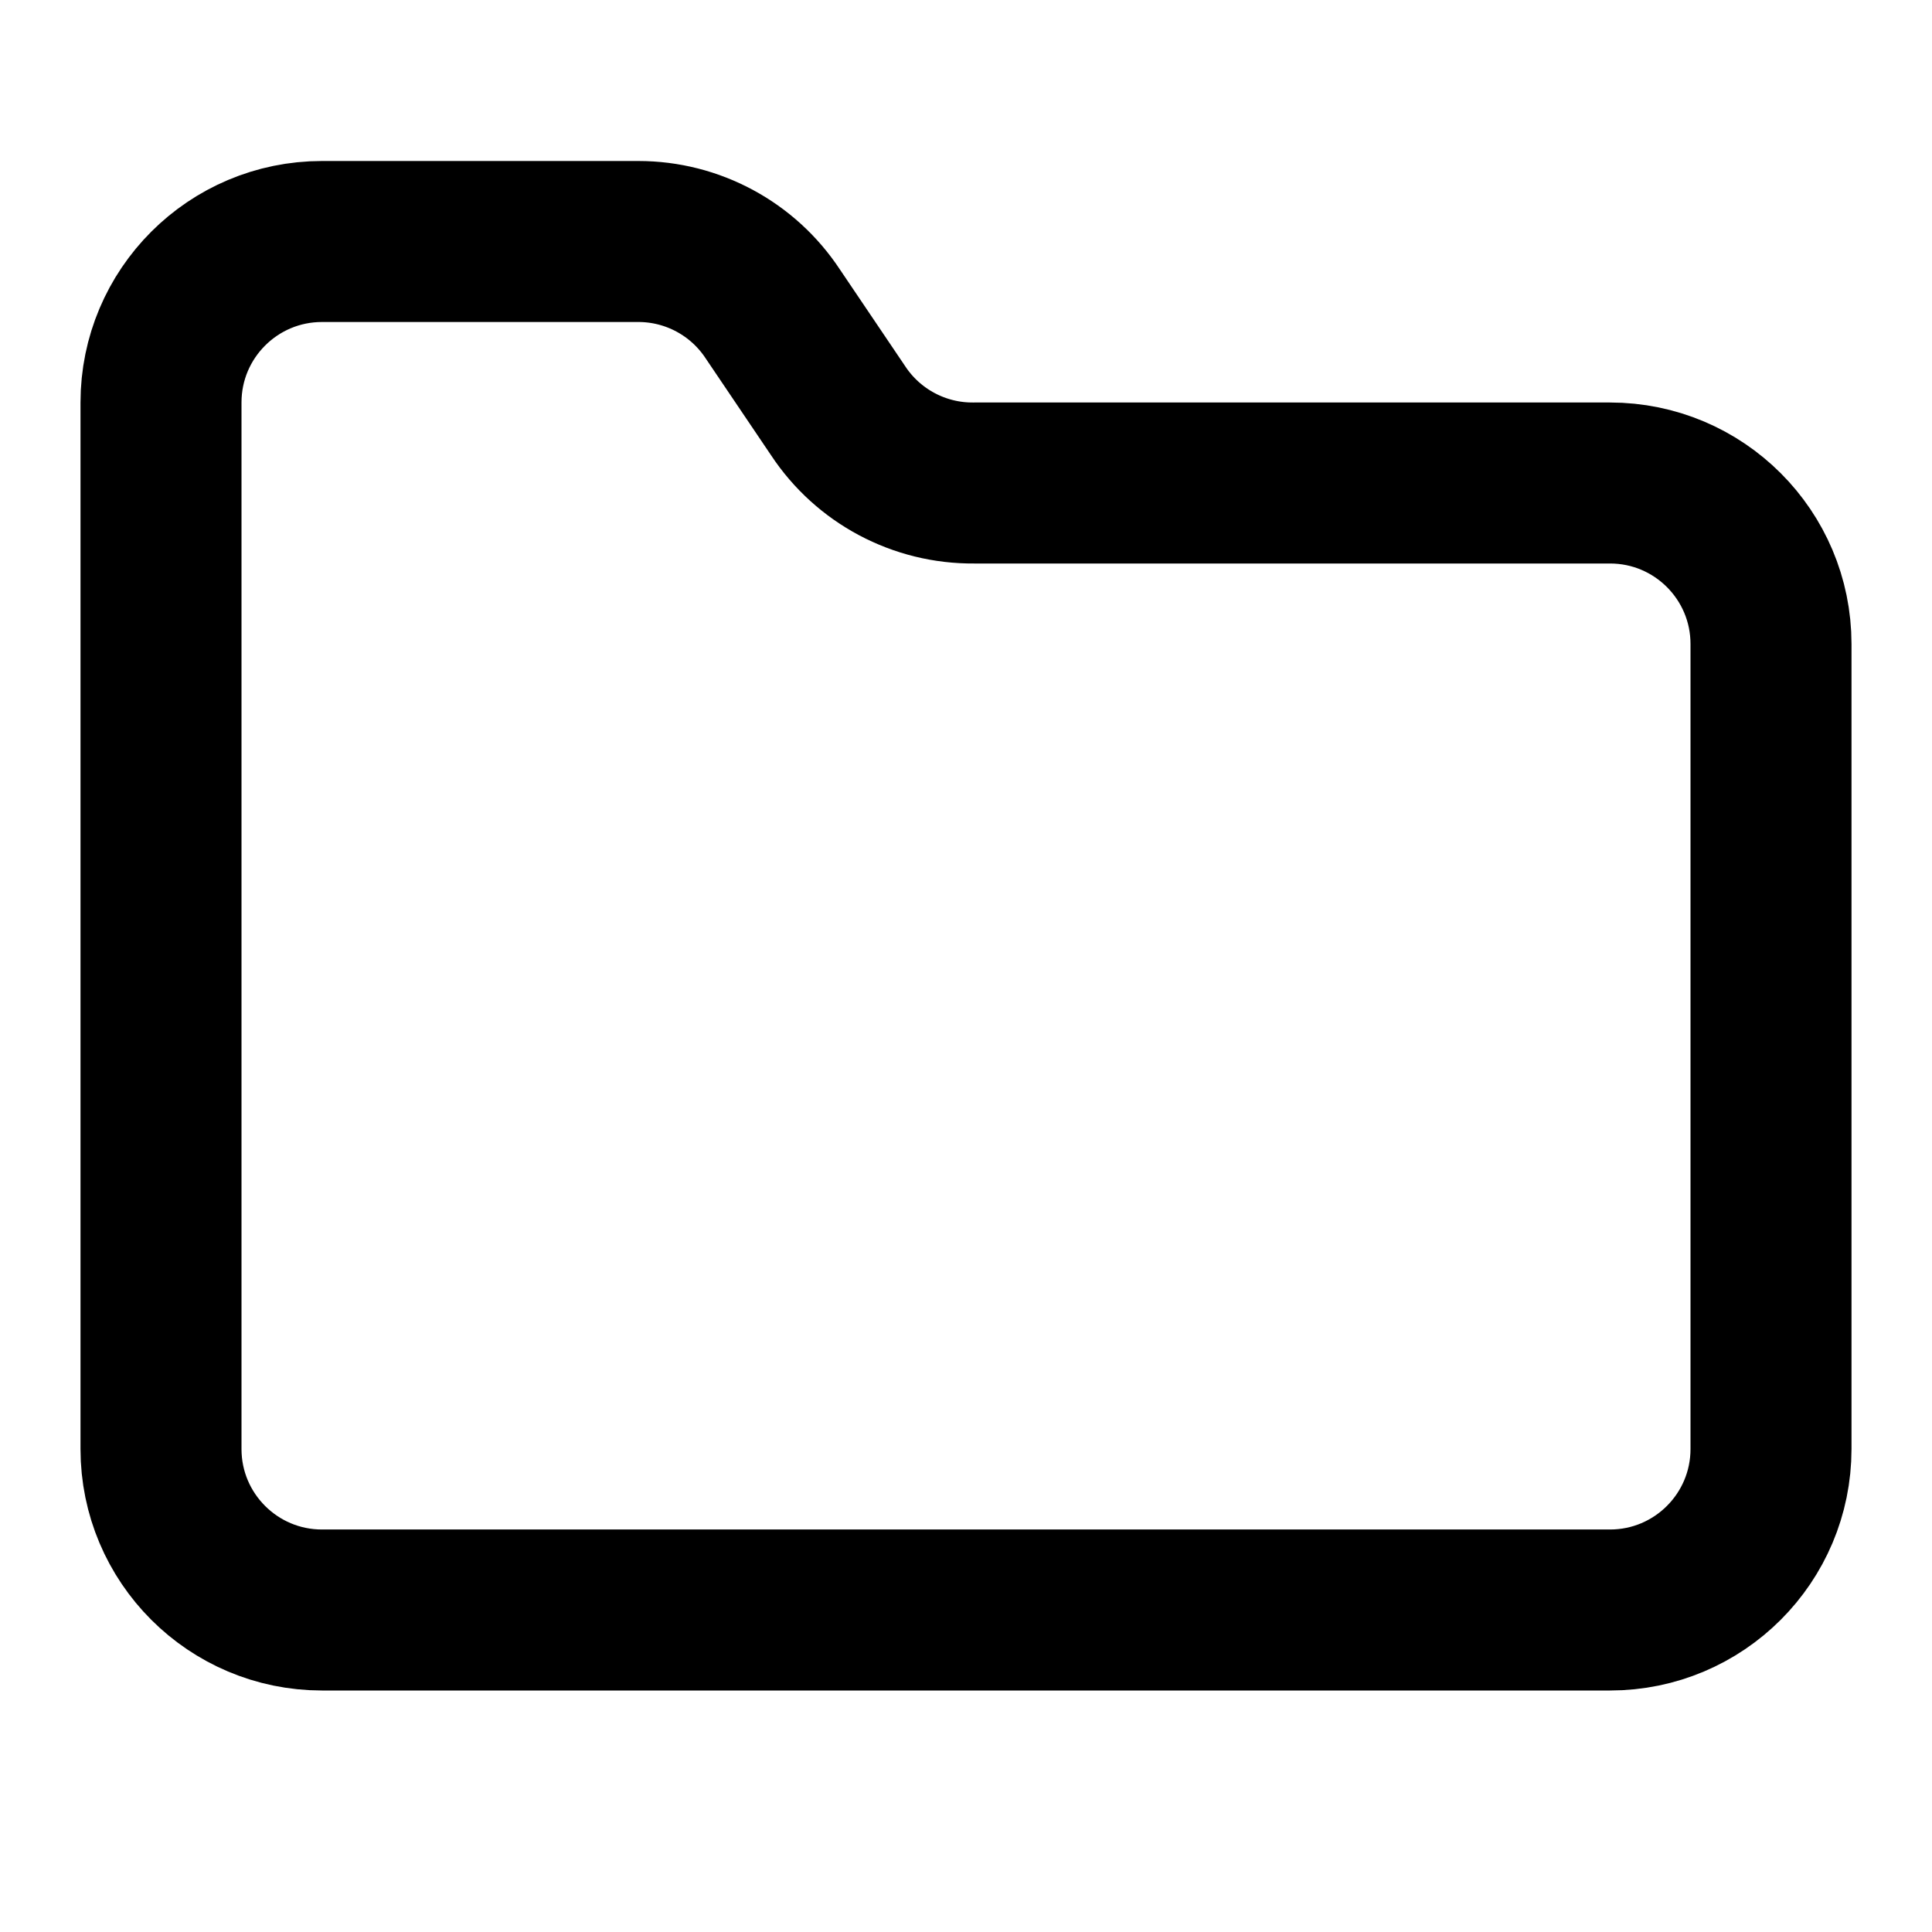
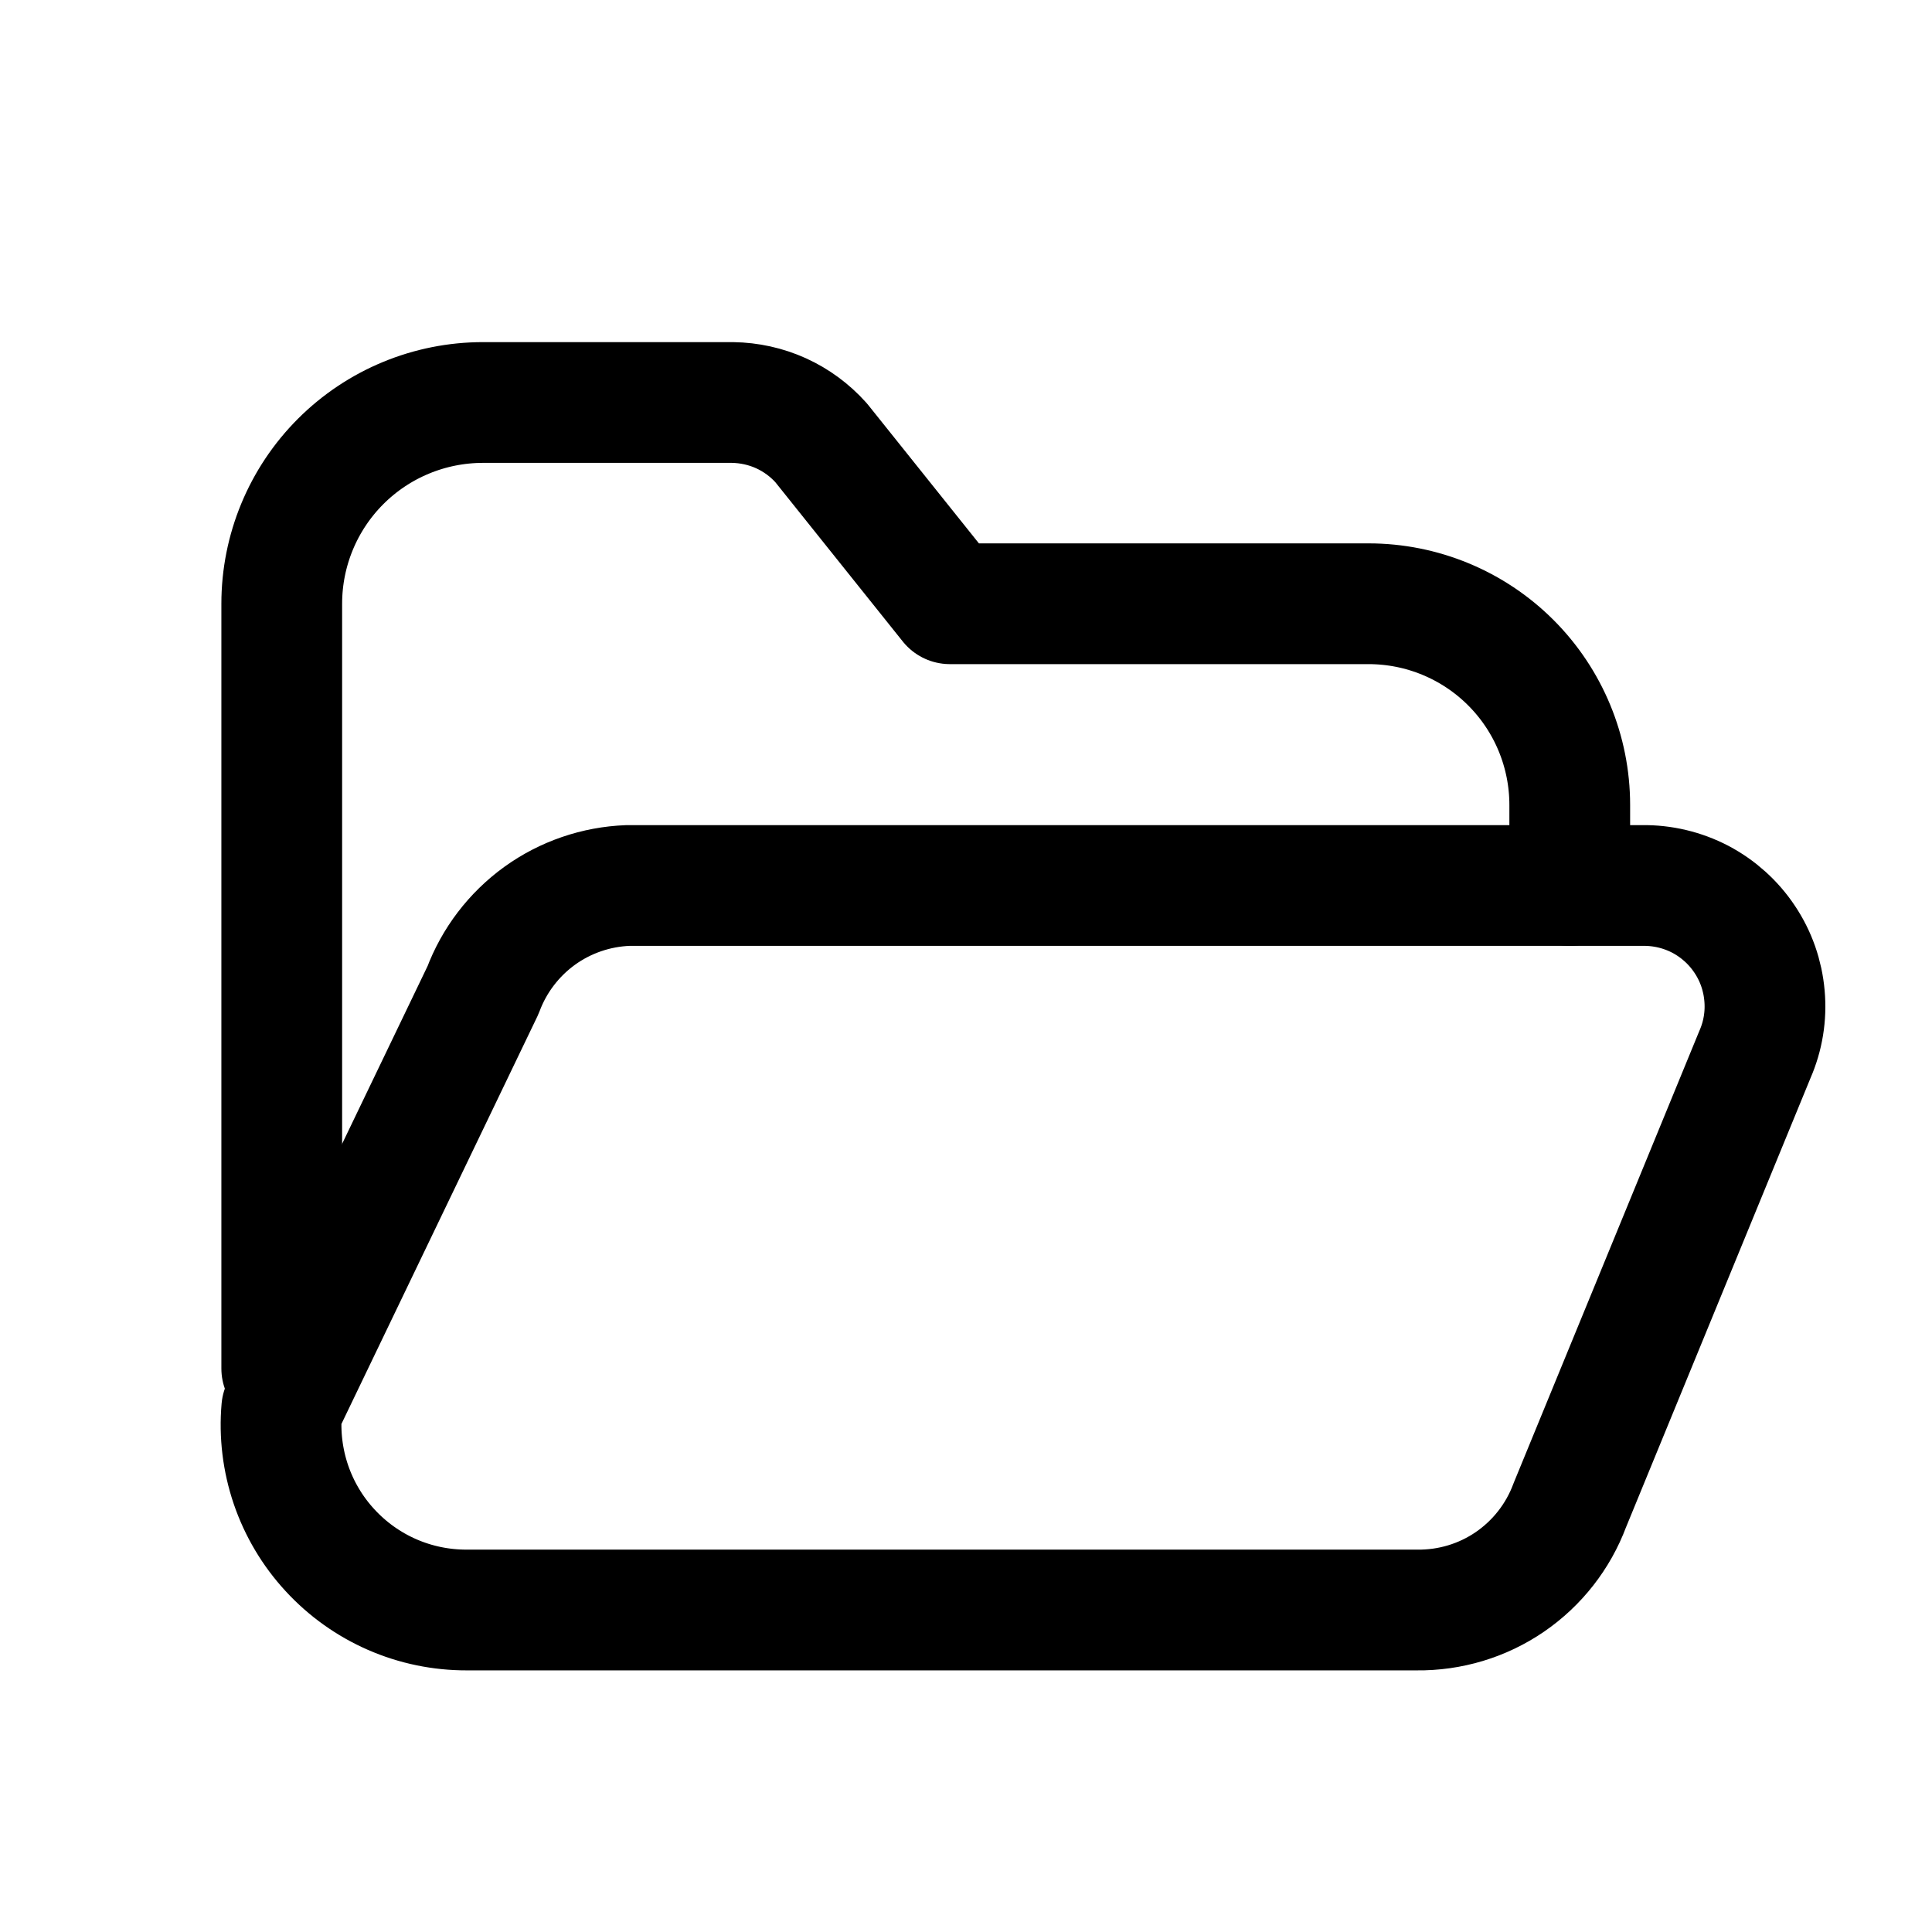
- <svg xmlns="http://www.w3.org/2000/svg" width="24" height="24" viewBox="0 0 24 24" fill="none" stroke="currentColor" stroke-width="2" stroke-linecap="round" stroke-linejoin="round">
-   <path d="M20 20a2 2 0 0 0 2-2V8a2 2 0 0 0-2-2h-7.9a2 2 0 0 1-1.69-.9L9.6 3.9A2 2 0 0 0 7.93 3H4a2 2 0 0 0-2 2v13a2 2 0 0 0 2 2Z" />
+ <svg xmlns="http://www.w3.org/2000/svg" width="24" height="24" viewBox="0 0 24 24" fill="none">
+   <path d="M3.5 17V7.5C3.5 6.837 3.763 6.201 4.232 5.732C4.701 5.263 5.337 5 6 5H9.1C9.308 5.003 9.513 5.048 9.703 5.134C9.892 5.22 10.061 5.345 10.2 5.5L11.8 7.5H17C17.663 7.5 18.299 7.763 18.768 8.232C19.237 8.701 19.5 9.337 19.5 10V11" stroke="currentColor" stroke-width="1.5" stroke-linecap="round" stroke-linejoin="round" />
+   <path d="M3.5 17.5L6 12.3C6.138 11.93 6.383 11.609 6.703 11.377C7.023 11.146 7.405 11.015 7.8 11H20.4C20.651 10.996 20.899 11.055 21.122 11.171C21.344 11.288 21.534 11.459 21.673 11.668C21.813 11.877 21.897 12.117 21.919 12.368C21.942 12.618 21.901 12.87 21.8 13.1L19.5 18.7C19.356 19.086 19.096 19.418 18.756 19.651C18.416 19.884 18.012 20.005 17.6 20H5.8C5.48 20.001 5.164 19.936 4.871 19.808C4.578 19.68 4.315 19.492 4.099 19.257C3.882 19.022 3.717 18.744 3.614 18.442C3.511 18.139 3.472 17.818 3.5 17.5Z" stroke="currentColor" stroke-width="1.5" stroke-linecap="round" stroke-linejoin="round" />
</svg>
